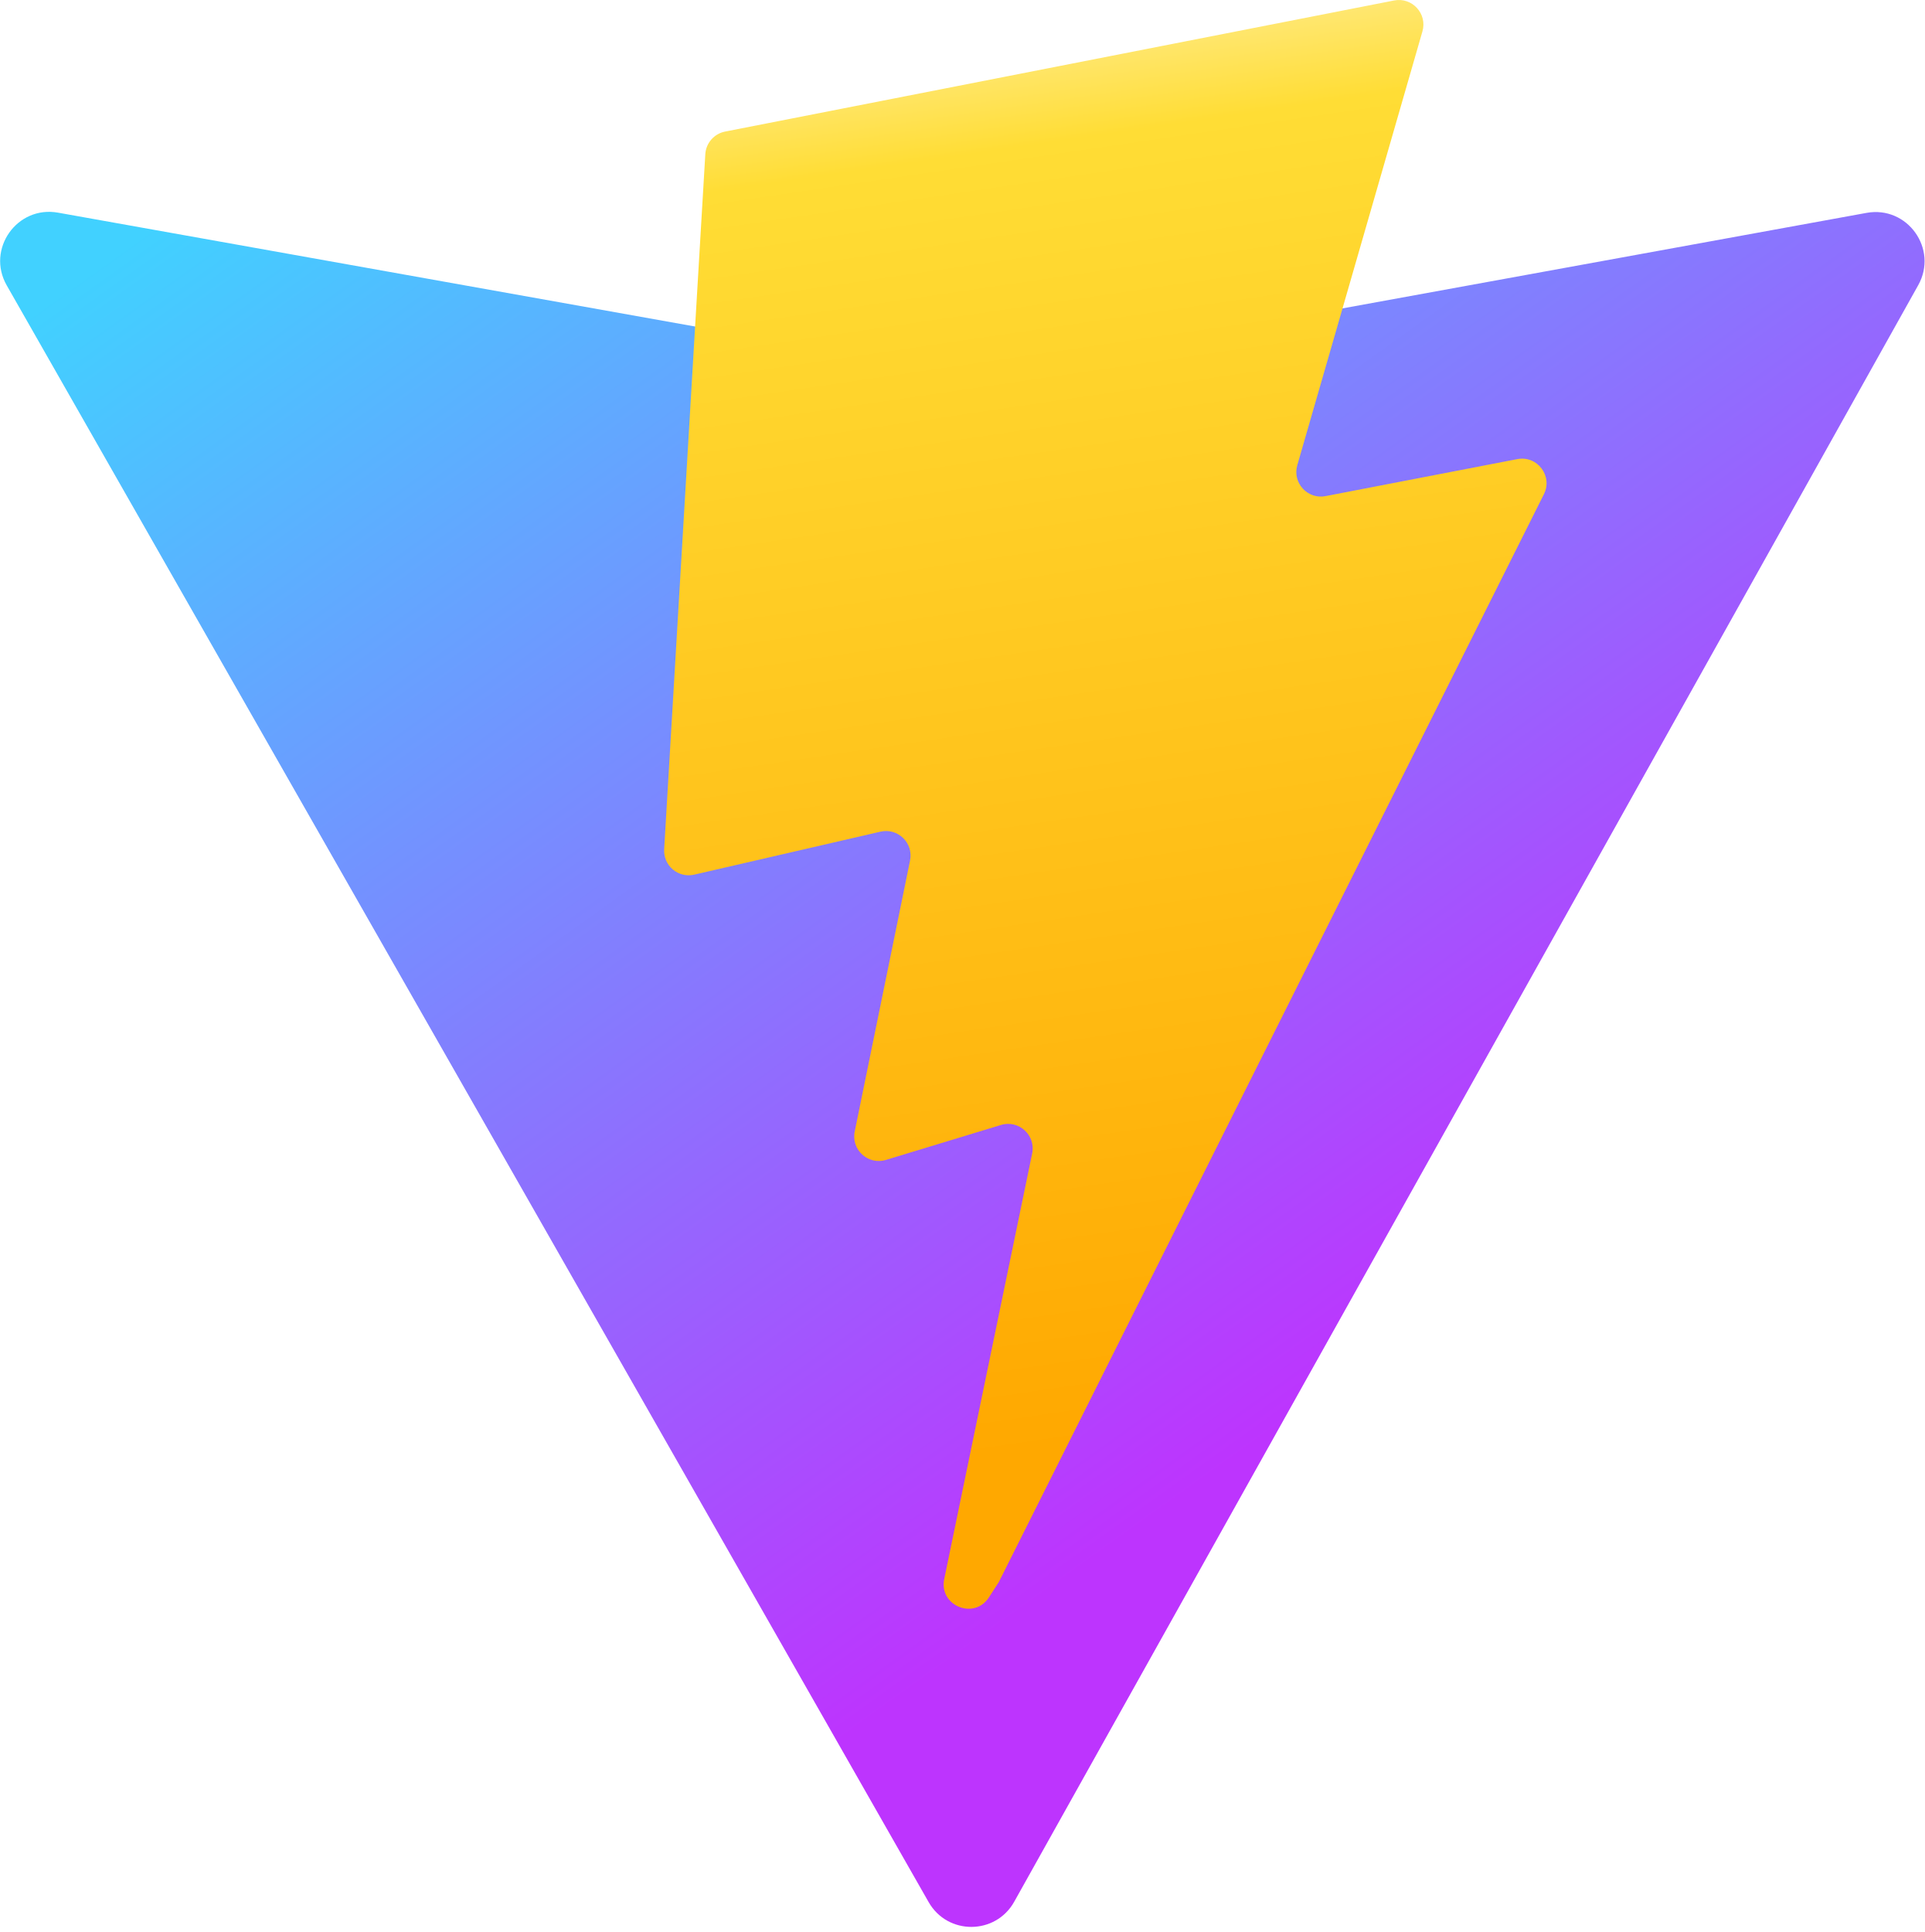
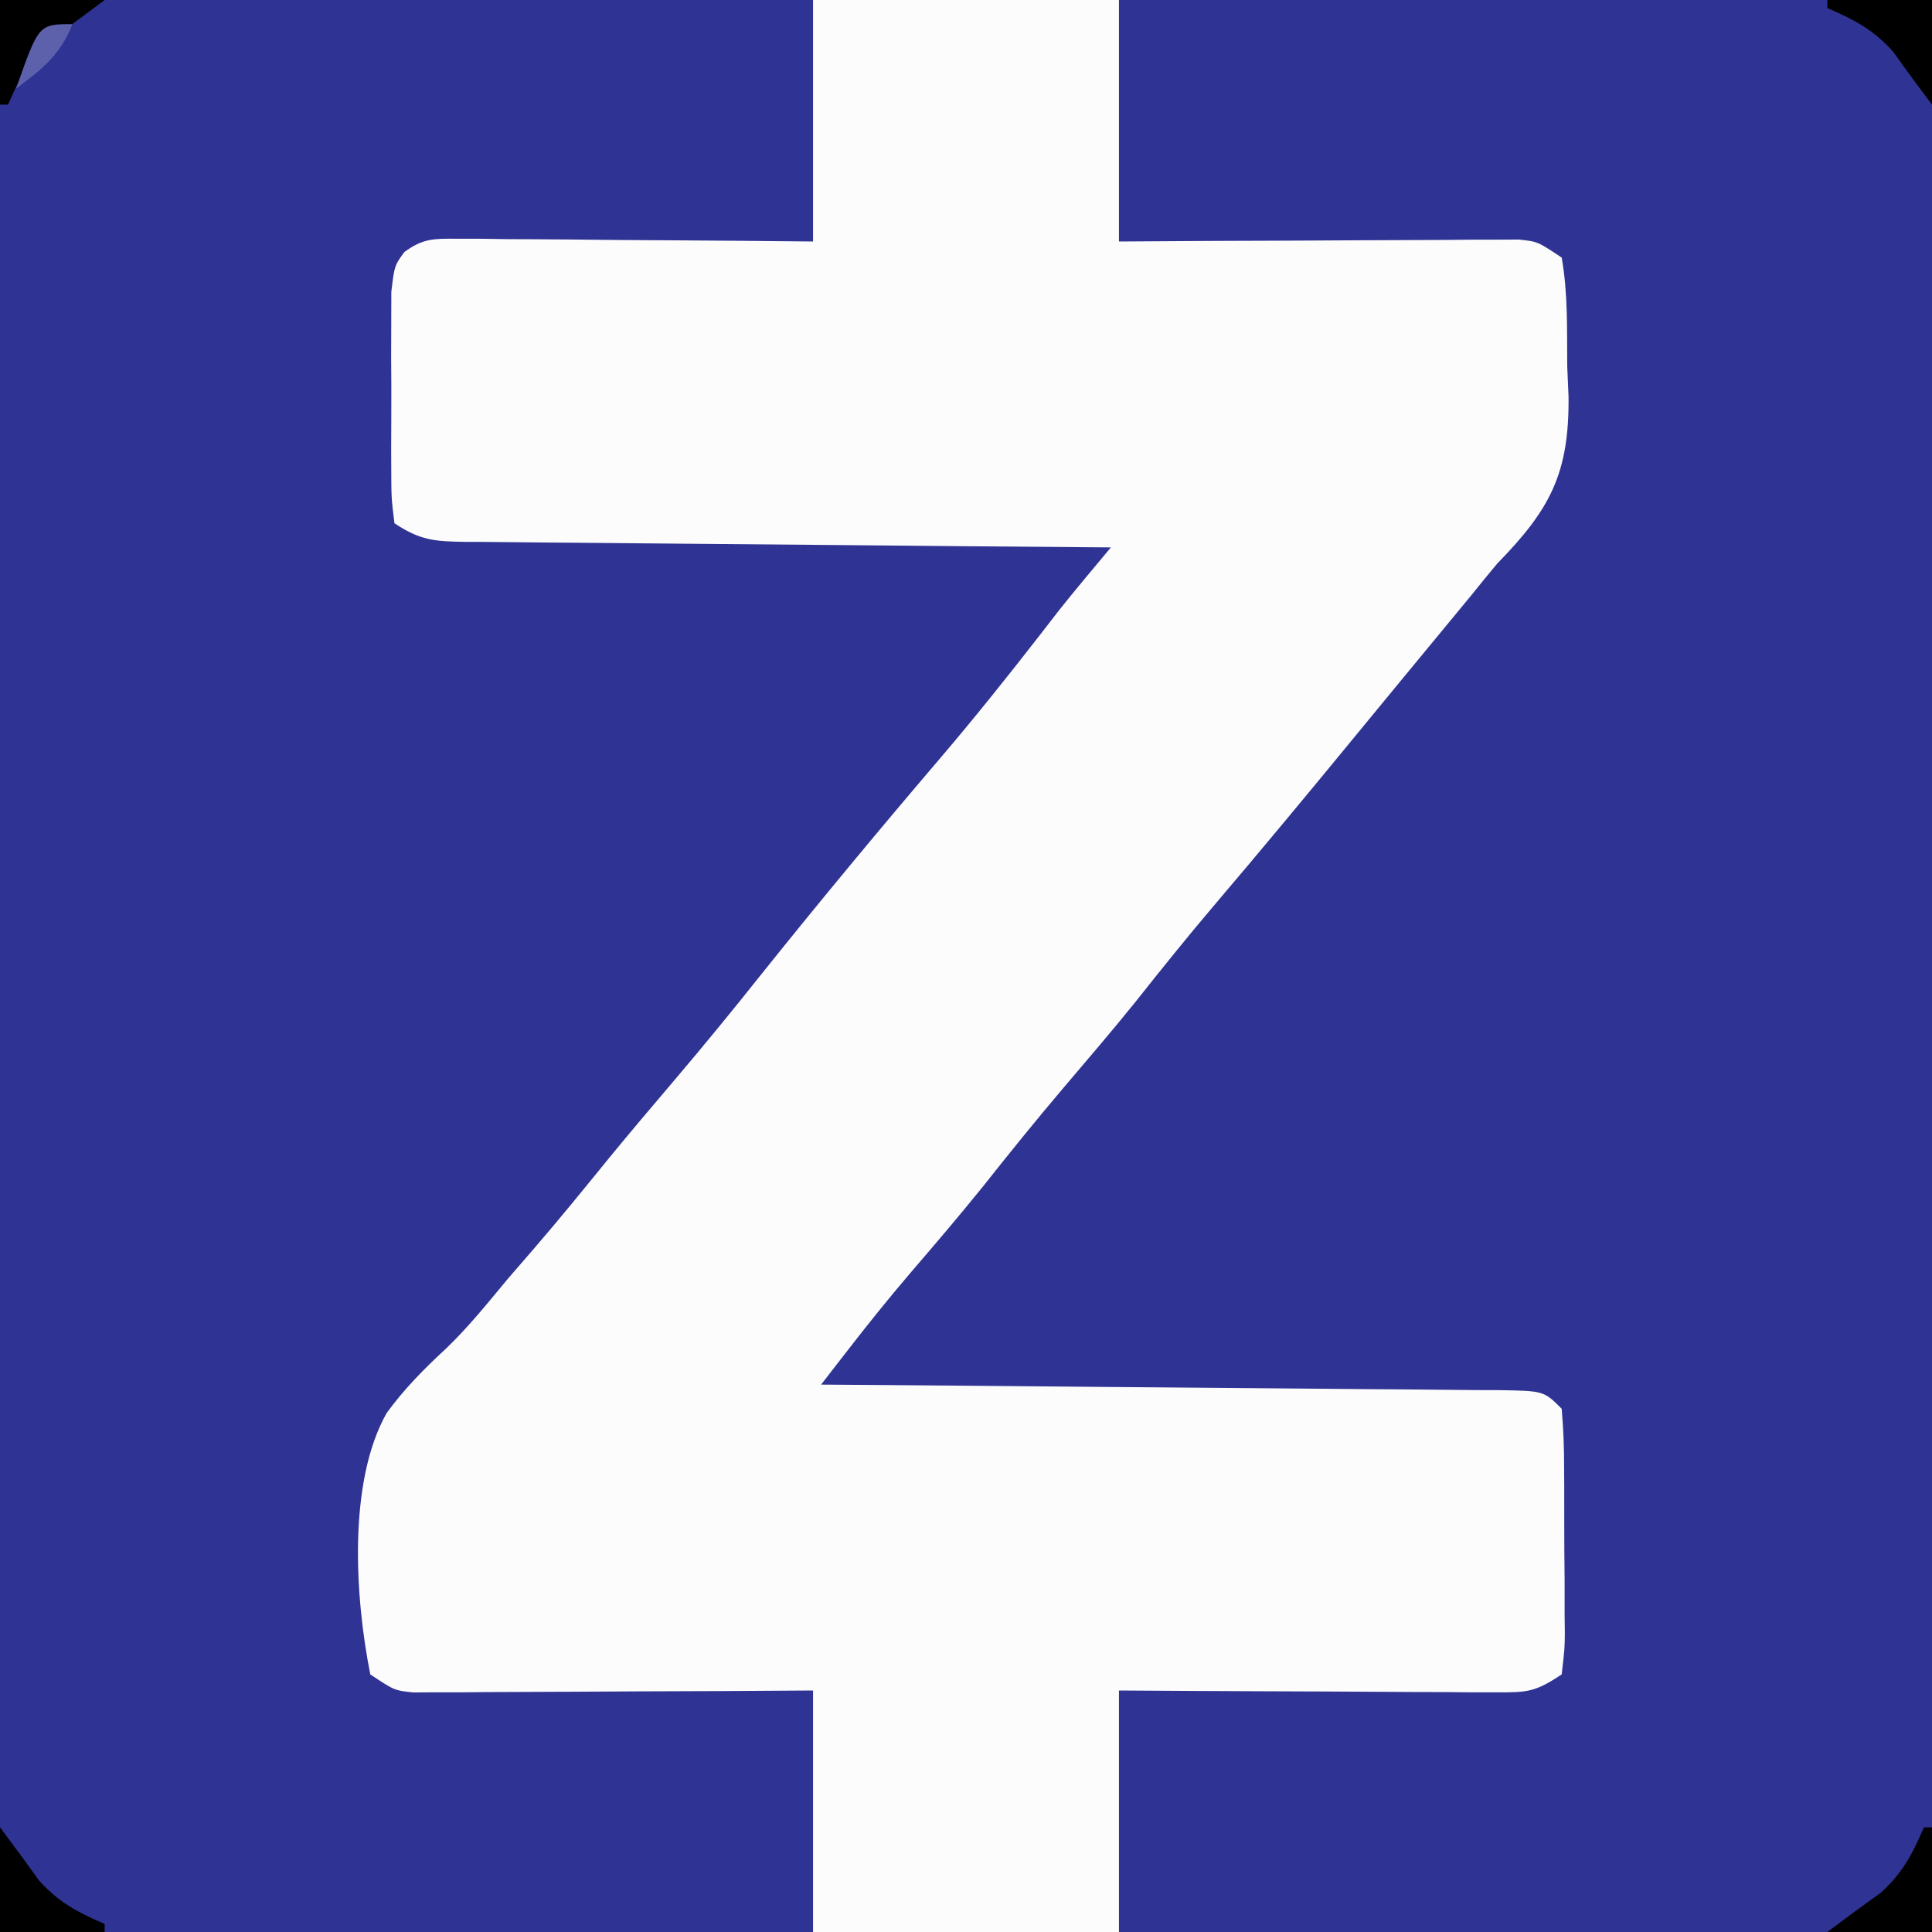
- <svg xmlns="http://www.w3.org/2000/svg" aria-hidden="true" role="img" class="iconify iconify--logos" width="31.88" height="32" preserveAspectRatio="xMidYMid meet" viewBox="0 0 256 257">
-   <defs>
-     <linearGradient id="IconifyId1813088fe1fbc01fb466" x1="-.828%" x2="57.636%" y1="7.652%" y2="78.411%">
-       <stop offset="0%" stop-color="#41D1FF" />
-       <stop offset="100%" stop-color="#BD34FE" />
-     </linearGradient>
-     <linearGradient id="IconifyId1813088fe1fbc01fb467" x1="43.376%" x2="50.316%" y1="2.242%" y2="89.03%">
-       <stop offset="0%" stop-color="#FFEA83" />
-       <stop offset="8.333%" stop-color="#FFDD35" />
-       <stop offset="100%" stop-color="#FFA800" />
-     </linearGradient>
-   </defs>
-   <path fill="url(#IconifyId1813088fe1fbc01fb466)" d="M255.153 37.938L134.897 252.976c-2.483 4.44-8.862 4.466-11.382.048L.875 37.958c-2.746-4.814 1.371-10.646 6.827-9.67l120.385 21.517a6.537 6.537 0 0 0 2.322-.004l117.867-21.483c5.438-.991 9.574 4.796 6.877 9.62Z" />
-   <path fill="url(#IconifyId1813088fe1fbc01fb467)" d="M185.432.063L96.44 17.501a3.268 3.268 0 0 0-2.634 3.014l-5.474 92.456a3.268 3.268 0 0 0 3.997 3.378l24.777-5.718c2.318-.535 4.413 1.507 3.936 3.838l-7.361 36.047c-.495 2.426 1.782 4.5 4.151 3.78l15.304-4.649c2.372-.72 4.652 1.36 4.15 3.788l-11.698 56.621c-.732 3.542 3.979 5.473 5.943 2.437l1.313-2.028l72.516-144.72c1.215-2.423-.88-5.186-3.54-4.672l-25.505 4.922c-2.396.462-4.435-1.77-3.759-4.114l16.646-57.705c.677-2.35-1.37-4.583-3.769-4.113Z" />
+ <svg xmlns="http://www.w3.org/2000/svg" version="1.1" width="240" height="240">
+   <path d="M0 0 C79.2 0 158.4 0 240 0 C240 79.2 240 158.4 240 240 C160.8 240 81.6 240 0 240 C0 160.8 0 81.6 0 0 Z " fill="#2F3393" transform="translate(0,0)" />
+   <path d="M0 0 C33.33 0 66.66 0 101 0 C101 79.2 101 158.4 101 240 C67.67 240 34.34 240 0 240 C0 230.1 0 220.2 0 210 C5.596 209.909 5.596 209.909 11.305 209.816 C14.905 209.755 18.506 209.691 22.107 209.628 C24.615 209.584 27.124 209.543 29.632 209.503 C33.232 209.445 36.831 209.381 40.43 209.316 C42.12 209.291 42.12 209.291 43.845 209.266 C44.886 209.246 45.927 209.226 47 209.205 C47.919 209.19 48.838 209.174 49.785 209.158 C52.041 209.139 52.041 209.139 54 208 C54.025 203.319 54.043 198.637 54.055 193.956 C54.06 192.362 54.067 190.768 54.075 189.175 C54.088 186.888 54.093 184.602 54.098 182.316 C54.103 181.6 54.108 180.883 54.113 180.145 C54.113 178.429 54.062 176.714 54 175 C51.919 172.919 47.404 173.814 44.533 173.795 C43.645 173.785 42.758 173.775 41.843 173.765 C38.894 173.733 35.945 173.708 32.996 173.684 C30.957 173.663 28.918 173.642 26.88 173.621 C21.502 173.565 16.125 173.516 10.747 173.468 C5.264 173.418 -0.218 173.362 -5.701 173.307 C-16.467 173.199 -27.234 173.098 -38 173 C-37.043 171.72 -36.086 170.441 -35.129 169.162 C-34.596 168.449 -34.063 167.737 -33.514 167.003 C-31.73 164.643 -29.883 162.344 -28 160.062 C-27.234 159.133 -26.469 158.204 -25.68 157.246 C-25.258 156.735 -24.836 156.225 -24.401 155.699 C-22.829 153.793 -21.262 151.883 -19.695 149.973 C-13.771 142.756 -7.814 135.572 -1.762 128.461 C1.543 124.568 4.735 120.596 7.906 116.594 C10.388 113.519 12.939 110.508 15.5 107.5 C19.322 103.009 23.057 98.466 26.719 93.844 C29.114 90.858 31.546 87.905 33.99 84.959 C35.211 83.479 36.423 81.991 37.625 80.496 C40.391 77.067 43.132 73.794 46.348 70.777 C53.174 64.024 54.575 58.719 54.743 49.038 C54.662 43.345 54.422 37.678 54 32 C51.513 30.757 49.782 30.842 47 30.795 C45.959 30.775 44.918 30.755 43.845 30.734 C42.718 30.718 41.591 30.701 40.43 30.684 C39.278 30.663 38.127 30.642 36.941 30.621 C33.252 30.555 29.564 30.496 25.875 30.438 C23.379 30.394 20.883 30.351 18.387 30.307 C12.258 30.199 6.129 30.1 0 30 C0 20.1 0 10.2 0 0 Z " fill="#2F3393" transform="translate(139,0)" />
+   <path d="M0 0 C12.54 0 25.08 0 38 0 C38 9.9 38 19.8 38 30 C43.578 29.965 43.578 29.965 49.27 29.93 C52.864 29.914 56.458 29.902 60.052 29.89 C62.554 29.88 65.055 29.866 67.557 29.849 C71.149 29.825 74.74 29.814 78.332 29.805 C79.454 29.794 80.576 29.784 81.732 29.773 C82.773 29.773 83.814 29.773 84.886 29.773 C85.803 29.769 86.72 29.764 87.665 29.759 C90 30 90 30 93 32 C93.789 36.454 93.649 40.984 93.688 45.5 C93.768 47.364 93.768 47.364 93.85 49.266 C93.945 58.799 91.566 63.286 85 70 C83.869 71.354 82.751 72.72 81.648 74.098 C80.558 75.42 79.467 76.741 78.375 78.062 C77.157 79.538 75.94 81.013 74.723 82.488 C73.801 83.605 73.801 83.605 72.86 84.745 C71.027 86.967 69.199 89.192 67.371 91.418 C61.552 98.503 55.704 105.558 49.761 112.54 C46.456 116.433 43.264 120.404 40.094 124.406 C37.149 128.054 34.105 131.615 31.066 135.184 C27.661 139.193 24.364 143.278 21.098 147.402 C18.173 151.025 15.155 154.566 12.119 158.096 C9.434 161.237 6.856 164.444 4.324 167.711 C3.7 168.516 3.076 169.32 2.433 170.15 C1.96 170.76 1.487 171.371 1 172 C2.685 172.012 2.685 172.012 4.403 172.025 C14.969 172.102 25.535 172.19 36.1 172.288 C41.532 172.338 46.965 172.384 52.397 172.422 C57.636 172.459 62.875 172.505 68.114 172.558 C70.116 172.577 72.119 172.592 74.121 172.603 C76.918 172.62 79.714 172.649 82.511 172.681 C83.346 172.683 84.18 172.685 85.04 172.688 C90.772 172.772 90.772 172.772 93 175 C93.212 177.485 93.304 179.857 93.301 182.344 C93.305 183.069 93.309 183.794 93.314 184.54 C93.32 186.074 93.32 187.607 93.316 189.14 C93.313 191.491 93.336 193.841 93.361 196.191 C93.364 197.68 93.364 199.168 93.363 200.656 C93.372 201.361 93.382 202.067 93.391 202.793 C93.372 204.775 93.372 204.775 93 208 C89.695 210.203 88.723 210.246 84.886 210.227 C83.845 210.227 82.804 210.227 81.732 210.227 C80.61 210.216 79.488 210.206 78.332 210.195 C77.182 210.192 76.032 210.19 74.847 210.187 C71.169 210.176 67.491 210.15 63.812 210.125 C61.321 210.115 58.829 210.106 56.338 210.098 C50.225 210.077 44.113 210.038 38 210 C38 219.9 38 229.8 38 240 C25.46 240 12.92 240 0 240 C0 230.1 0 220.2 0 210 C-3.719 210.023 -7.438 210.046 -11.27 210.07 C-14.864 210.086 -18.458 210.098 -22.052 210.11 C-24.554 210.12 -27.055 210.134 -29.557 210.151 C-33.149 210.175 -36.74 210.186 -40.332 210.195 C-42.015 210.211 -42.015 210.211 -43.732 210.227 C-44.773 210.227 -45.814 210.227 -46.886 210.227 C-47.803 210.231 -48.72 210.236 -49.665 210.241 C-52 210 -52 210 -55 208 C-56.888 198.563 -57.83 184.114 -52.961 175.523 C-50.811 172.556 -48.294 170.021 -45.608 167.538 C-42.789 164.842 -40.372 161.803 -37.875 158.812 C-36.865 157.641 -35.854 156.472 -34.84 155.305 C-31.577 151.526 -28.428 147.658 -25.281 143.781 C-22.702 140.636 -20.074 137.535 -17.438 134.438 C-13.638 129.968 -9.928 125.443 -6.281 120.848 C0.898 111.886 8.232 103.045 15.688 94.312 C19.998 89.26 24.138 84.089 28.21 78.843 C28.633 78.298 29.056 77.753 29.492 77.191 C29.857 76.719 30.221 76.247 30.597 75.76 C32.688 73.137 34.851 70.575 37 68 C35.929 67.992 34.858 67.984 33.755 67.975 C23.676 67.898 13.596 67.81 3.516 67.712 C-1.666 67.662 -6.848 67.616 -12.031 67.578 C-17.03 67.541 -22.029 67.495 -27.028 67.442 C-28.937 67.423 -30.847 67.408 -32.756 67.397 C-35.426 67.38 -38.095 67.351 -40.765 67.319 C-41.558 67.317 -42.352 67.315 -43.169 67.312 C-46.97 67.254 -48.761 67.16 -52 65 C-52.388 61.883 -52.388 61.883 -52.398 57.91 C-52.401 57.21 -52.404 56.509 -52.407 55.788 C-52.409 54.306 -52.404 52.824 -52.391 51.342 C-52.375 49.074 -52.391 46.809 -52.41 44.541 C-52.408 43.102 -52.404 41.662 -52.398 40.223 C-52.395 38.91 -52.392 37.598 -52.388 36.246 C-52 33 -52 33 -50.778 31.318 C-48.444 29.588 -47.052 29.637 -44.161 29.659 C-43.181 29.66 -42.2 29.66 -41.189 29.66 C-40.133 29.676 -39.077 29.691 -37.988 29.707 C-36.905 29.711 -35.822 29.716 -34.705 29.72 C-31.241 29.737 -27.777 29.774 -24.312 29.812 C-21.966 29.828 -19.618 29.841 -17.271 29.854 C-11.514 29.884 -5.758 29.943 0 30 C0 20.1 0 10.2 0 0 Z " fill="#FCFCFD" transform="translate(101,0)" />
+   <path d="M0 0 C0.33 0 0.66 0 1 0 C1 4.29 1 8.58 1 13 C-3.29 13 -7.58 13 -12 13 C-9.83 11.372 -7.652 9.754 -5.438 8.188 C-2.676 5.71 -1.46 3.381 0 0 Z " fill="#000000" transform="translate(239,227)" />
+   <path d="M0 0 C1.628 2.17 3.246 4.348 4.812 6.562 C7.29 9.324 9.619 10.54 13 12 C13 12.33 13 12.66 13 13 C8.71 13 4.42 13 0 13 C0 8.71 0 4.42 0 0 Z " fill="#000000" transform="translate(0,227)" />
+   <path d="M0 0 C4.29 0 8.58 0 13 0 C13 4.29 13 8.58 13 13 C11.372 10.83 9.754 8.652 8.188 6.438 C5.71 3.676 3.381 2.46 0 1 C0 0.67 0 0.34 0 0 Z " fill="#000000" transform="translate(227,0)" />
+   <path d="M0 0 C4.29 0 8.58 0 13 0 C10.83 1.628 8.652 3.246 6.438 4.812 C3.676 7.29 2.46 9.619 1 13 C0.67 13 0.34 13 0 13 C0 8.71 0 4.42 0 0 Z " fill="#000000" transform="translate(0,0)" />
+   <path d="M0 0 C-1.491 3.795 -3.757 5.61 -7 8 C-4.189 0 -4.189 0 0 0 Z " fill="#5D61AB" transform="translate(9,3)" />
</svg>
